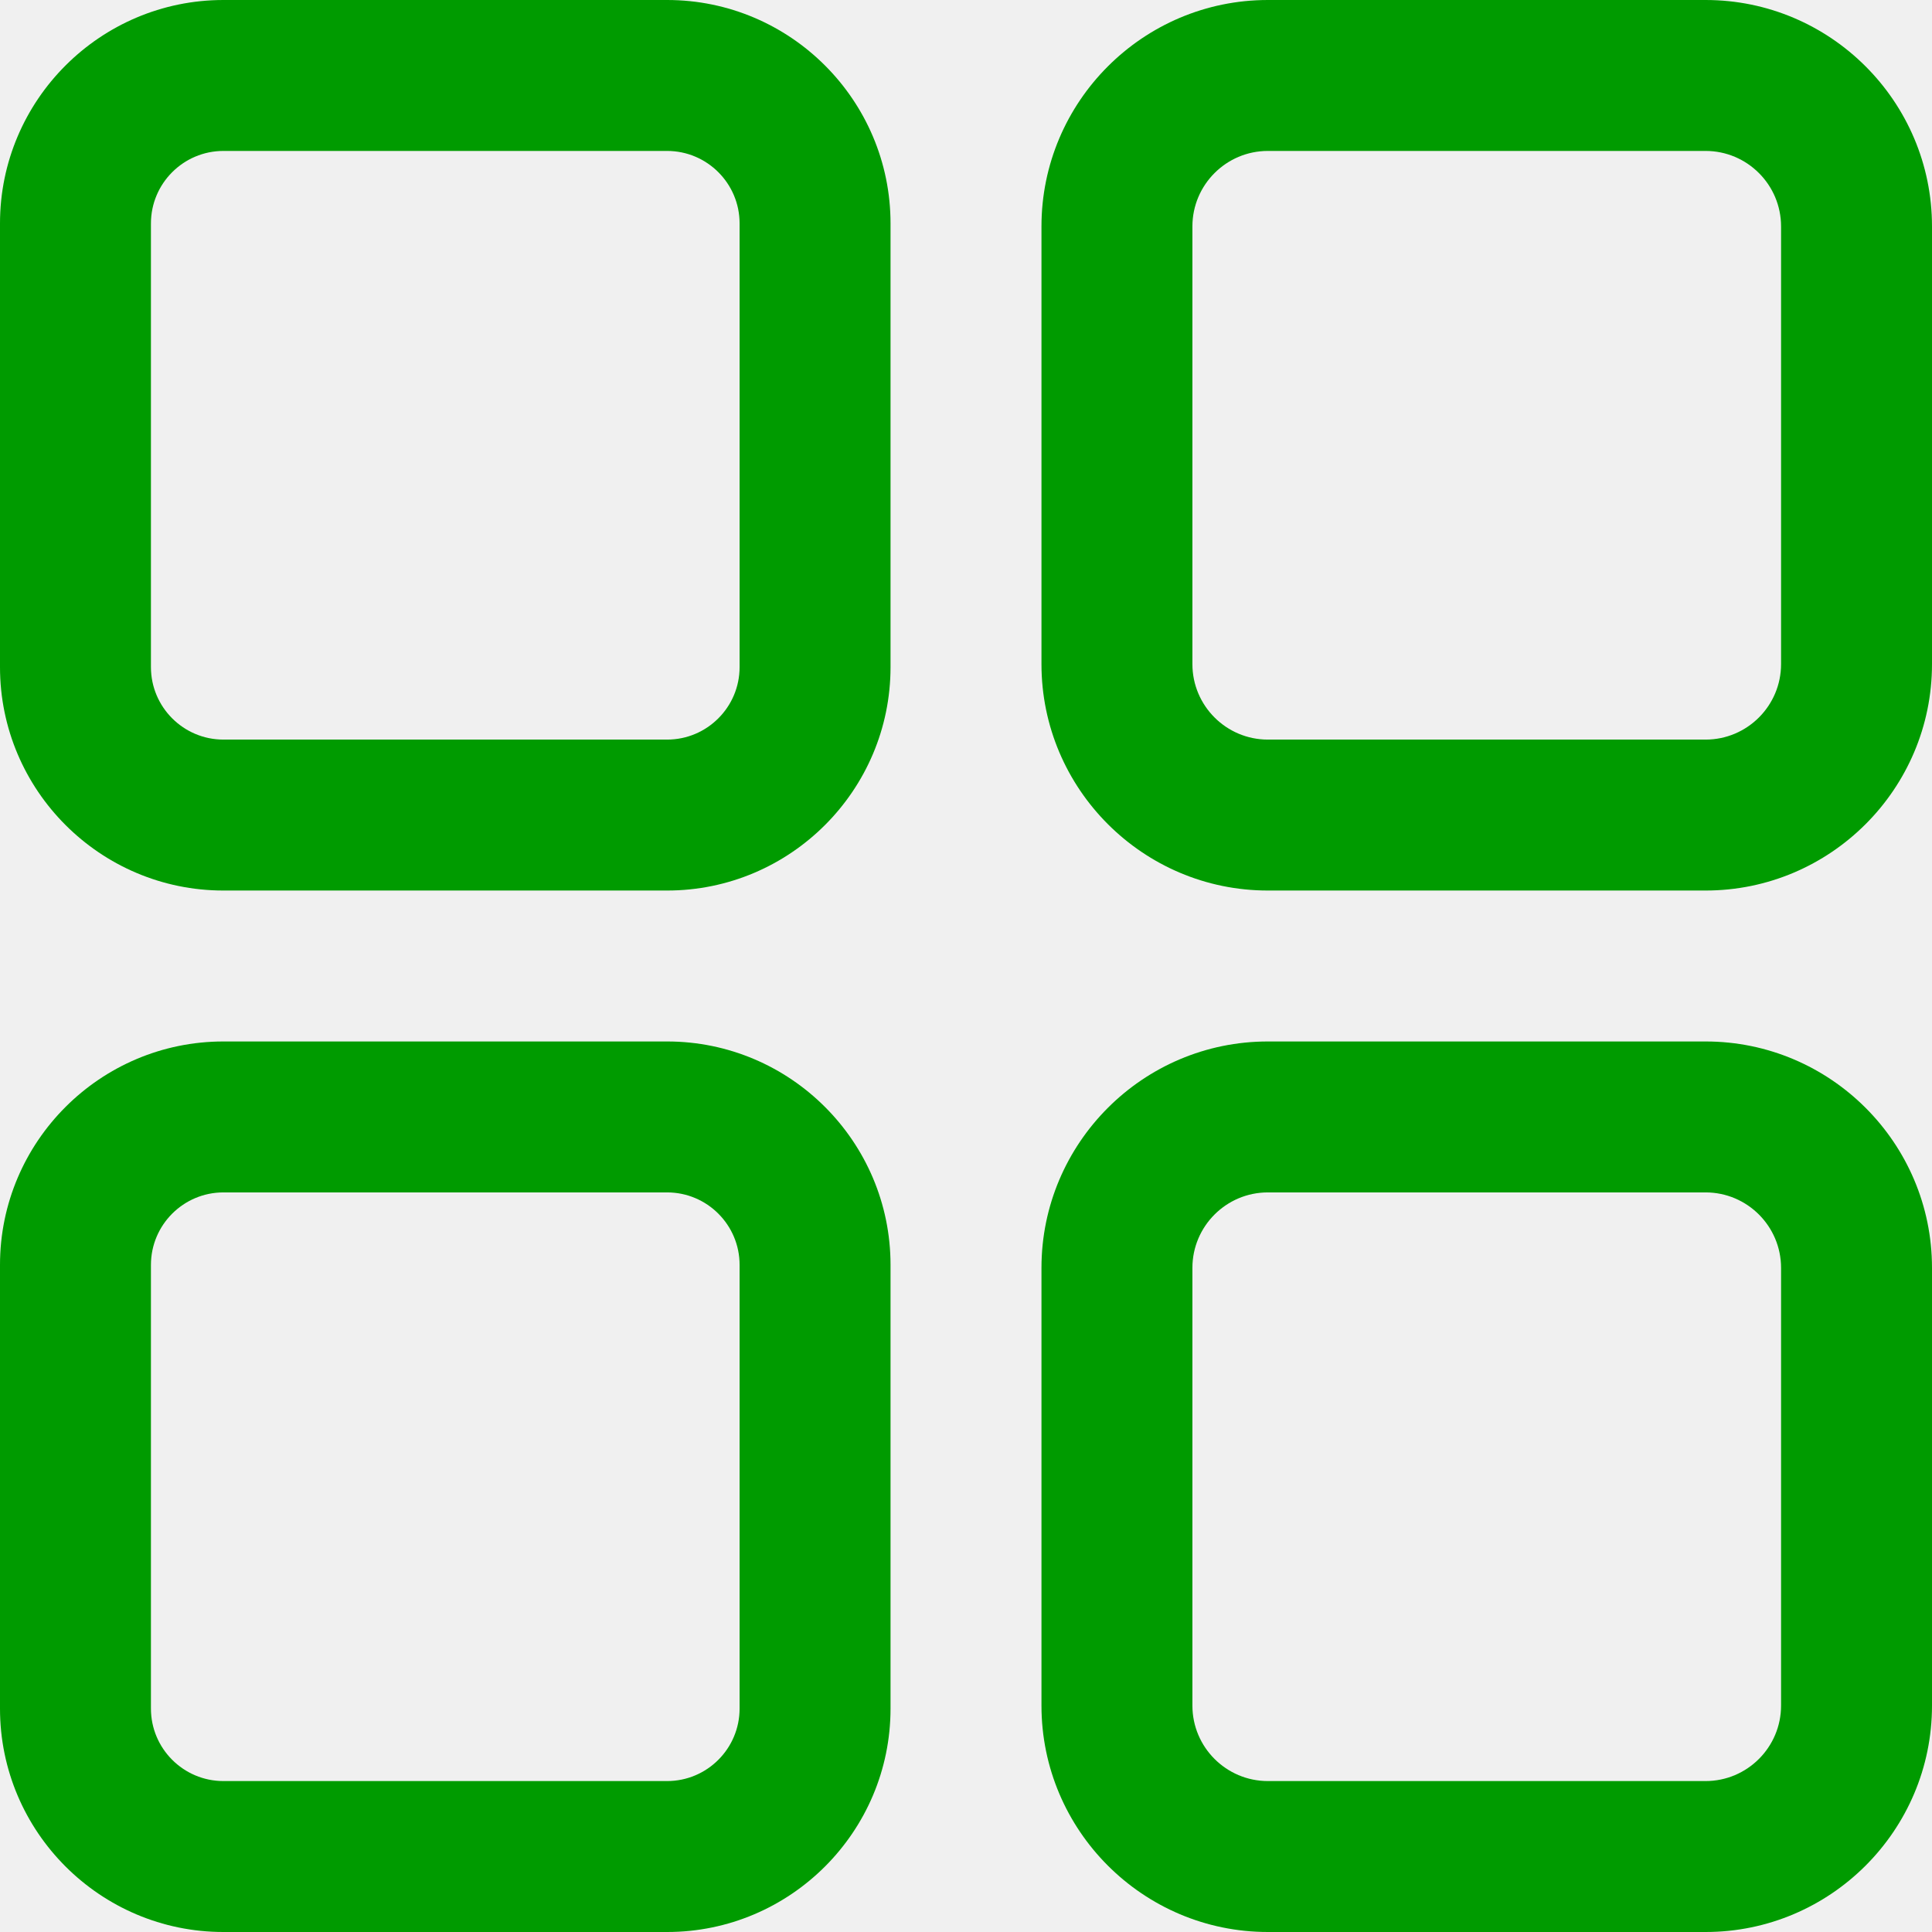
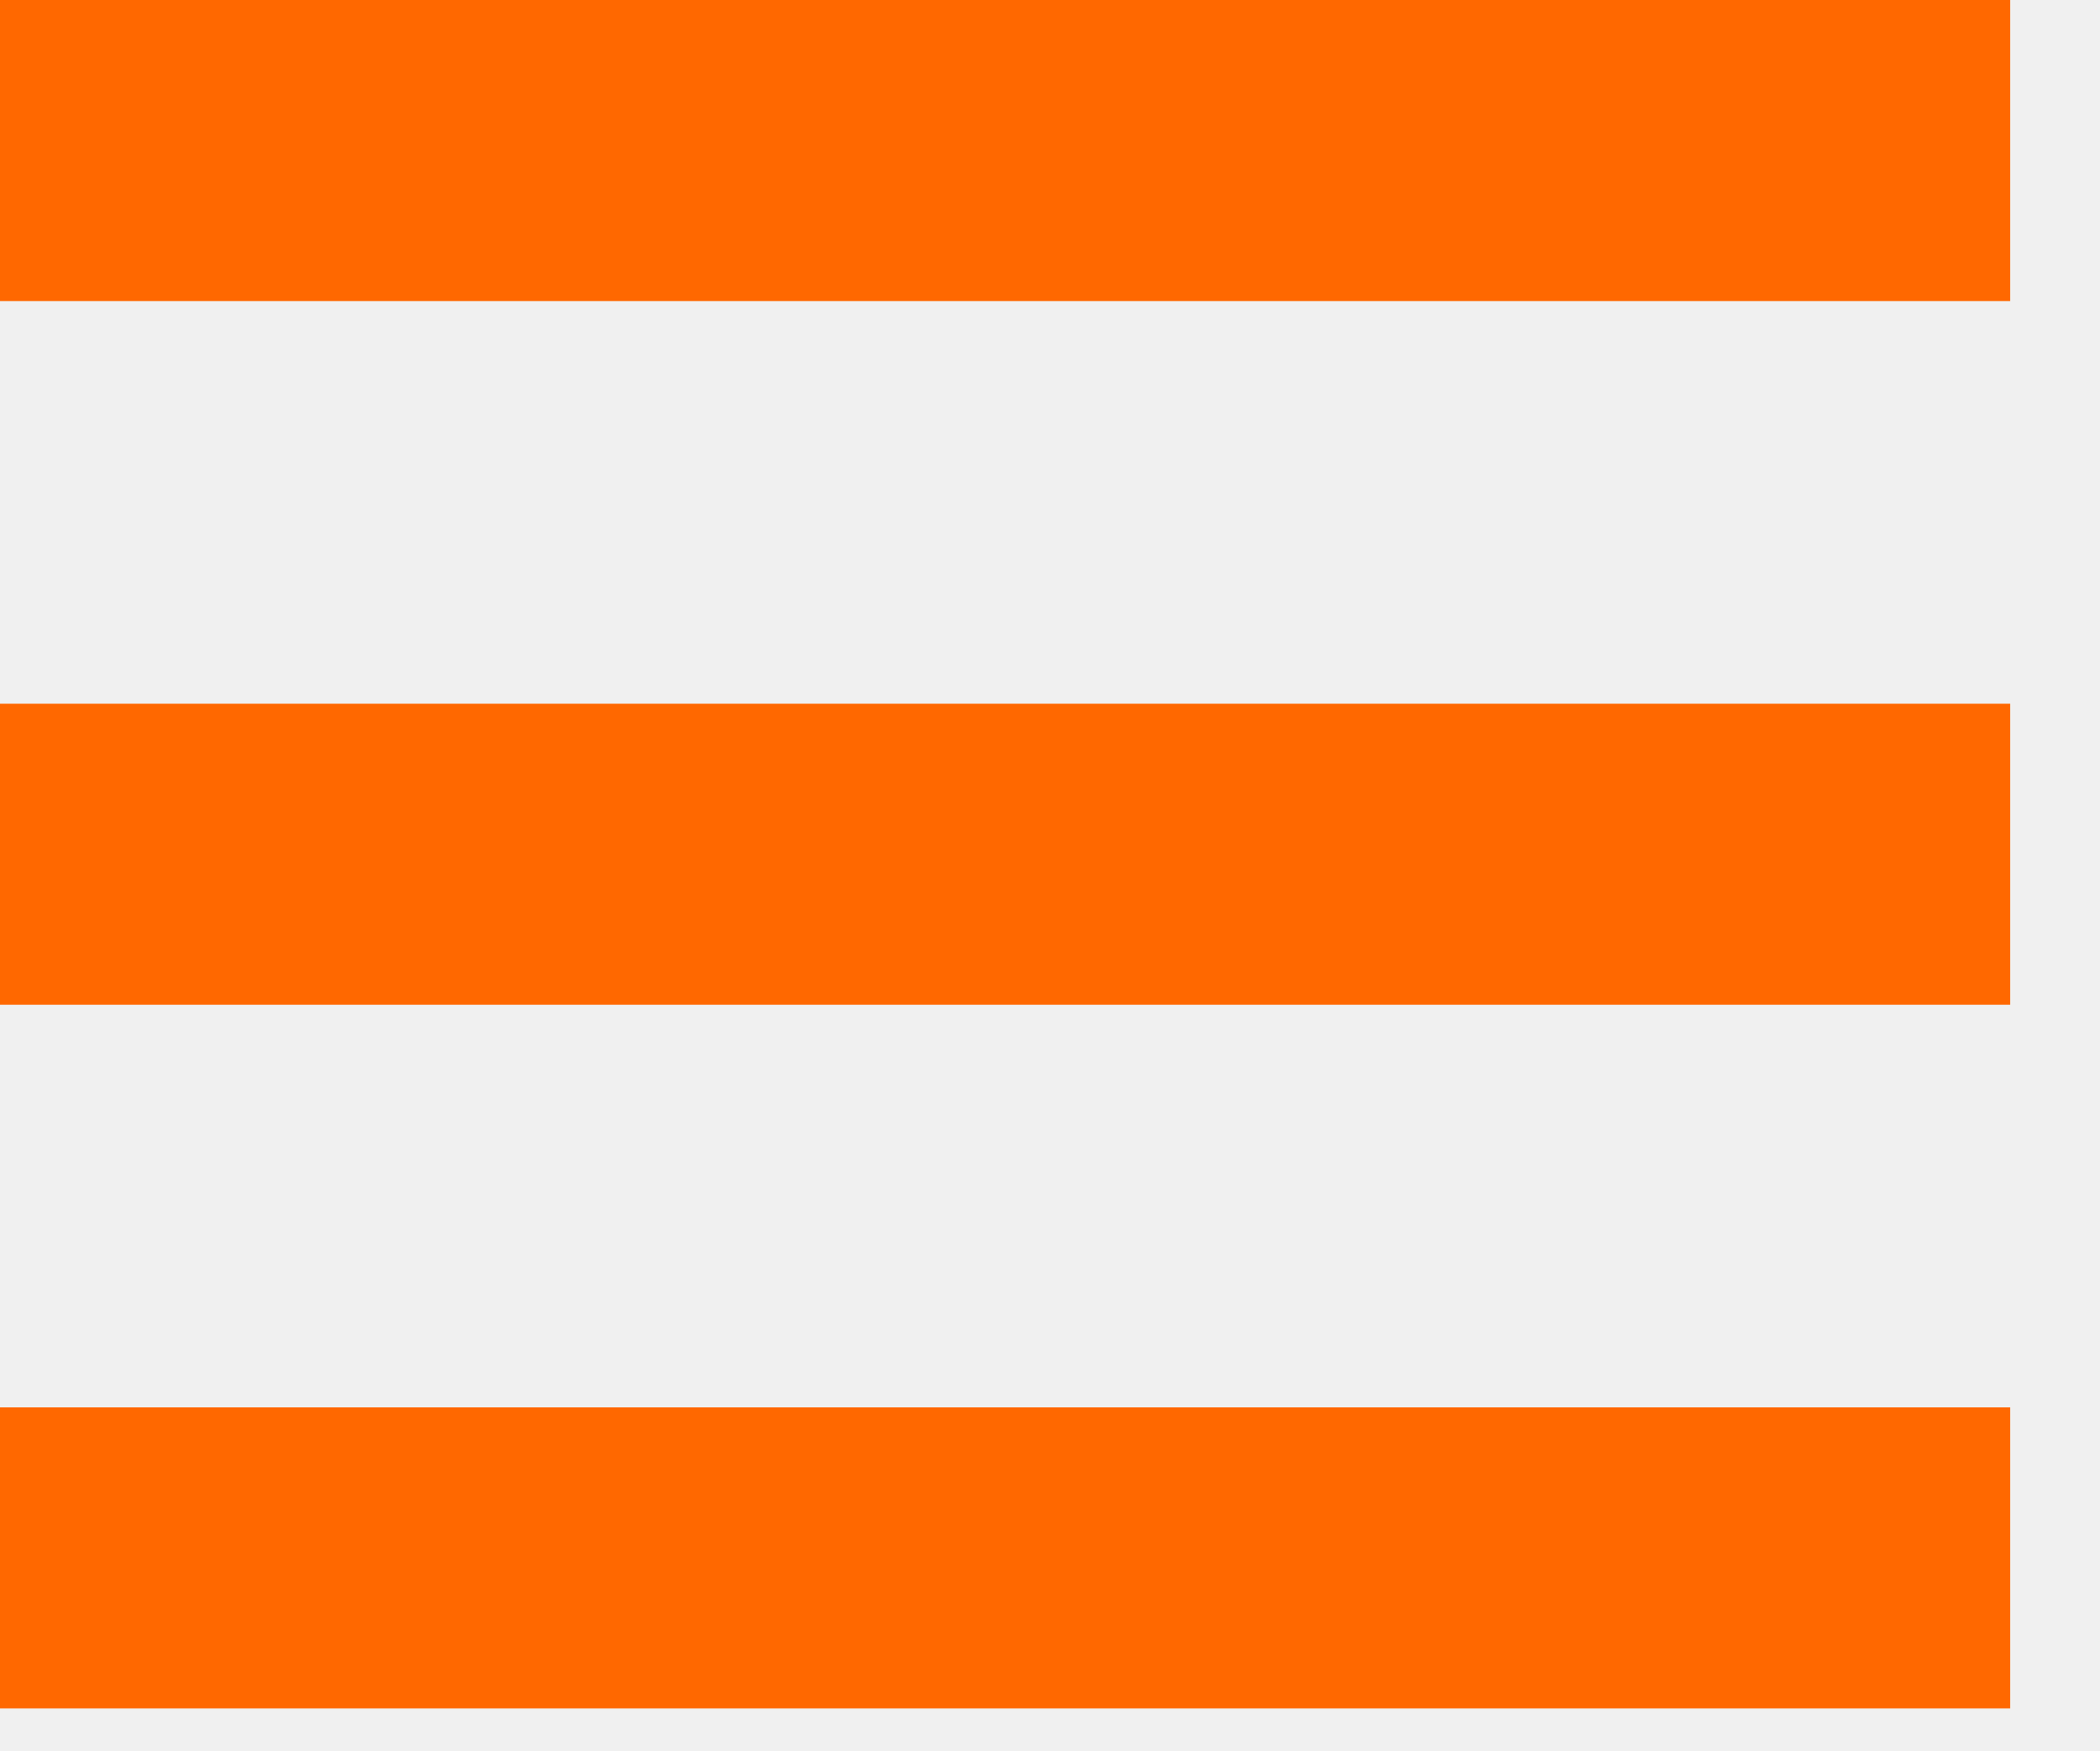
- <svg xmlns="http://www.w3.org/2000/svg" version="1.1" width="512" height="512" x="0" y="0" viewBox="0 0 512 512" style="enable-background:new 0 0 512 512" xml:space="preserve" class="">
-   <g>
-     <g>
-       <g>
-         <path d="M176.792,0H59.208C26.561,0,0,26.561,0,59.208v117.584C0,209.439,26.561,236,59.208,236h117.584    C209.439,236,236,209.439,236,176.792V59.208C236,26.561,209.439,0,176.792,0z M196,176.792c0,10.591-8.617,19.208-19.208,19.208    H59.208C48.617,196,40,187.383,40,176.792V59.208C40,48.617,48.617,40,59.208,40h117.584C187.383,40,196,48.617,196,59.208    V176.792z" fill="#009b00" data-original="#000000" style="" class="" />
-       </g>
-     </g>
-     <g>
-       <g>
-         <path d="M452,0H336c-33.084,0-60,26.916-60,60v116c0,33.084,26.916,60,60,60h116c33.084,0,60-26.916,60-60V60    C512,26.916,485.084,0,452,0z M472,176c0,11.028-8.972,20-20,20H336c-11.028,0-20-8.972-20-20V60c0-11.028,8.972-20,20-20h116    c11.028,0,20,8.972,20,20V176z" fill="#009b00" data-original="#000000" style="" class="" />
-       </g>
-     </g>
-     <g>
-       <g>
-         <path d="M176.792,276H59.208C26.561,276,0,302.561,0,335.208v117.584C0,485.439,26.561,512,59.208,512h117.584    C209.439,512,236,485.439,236,452.792V335.208C236,302.561,209.439,276,176.792,276z M196,452.792    c0,10.591-8.617,19.208-19.208,19.208H59.208C48.617,472,40,463.383,40,452.792V335.208C40,324.617,48.617,316,59.208,316h117.584    c10.591,0,19.208,8.617,19.208,19.208V452.792z" fill="#009b00" data-original="#000000" style="" class="" />
-       </g>
-     </g>
-     <g>
-       <g>
-         <path d="M452,276H336c-33.084,0-60,26.916-60,60v116c0,33.084,26.916,60,60,60h116c33.084,0,60-26.916,60-60V336    C512,302.916,485.084,276,452,276z M472,452c0,11.028-8.972,20-20,20H336c-11.028,0-20-8.972-20-20V336c0-11.028,8.972-20,20-20    h116c11.028,0,20,8.972,20,20V452z" fill="#009b00" data-original="#000000" style="" class="" />
-       </g>
-     </g>
-     <g>
- </g>
-     <g>
- </g>
-     <g>
- </g>
-     <g>
- </g>
-     <g>
- </g>
-     <g>
- </g>
-     <g>
- </g>
-     <g>
- </g>
-     <g>
- </g>
-     <g>
- </g>
-     <g>
- </g>
-     <g>
- </g>
-     <g>
- </g>
-     <g>
- </g>
-     <g>
- </g>
+ <svg xmlns="http://www.w3.org/2000/svg" width="18" height="15" viewBox="0 0 18 15" fill="none">
+   <g clip-path="url(#clip0)">
+     <path d="M17.23 0H0V2.58H17.23V0Z" fill="#FF6800" />
+     <path d="M17.23 6.03H0V8.61H17.23V6.03Z" fill="#FF6800" />
+     <path d="M17.23 12.06H0V14.64H17.23V12.06Z" fill="#FF6800" />
  </g>
+   <defs>
+     <clipPath id="clip0">
+       <rect width="17.23" height="14.64" fill="white" />
+     </clipPath>
+   </defs>
</svg>
